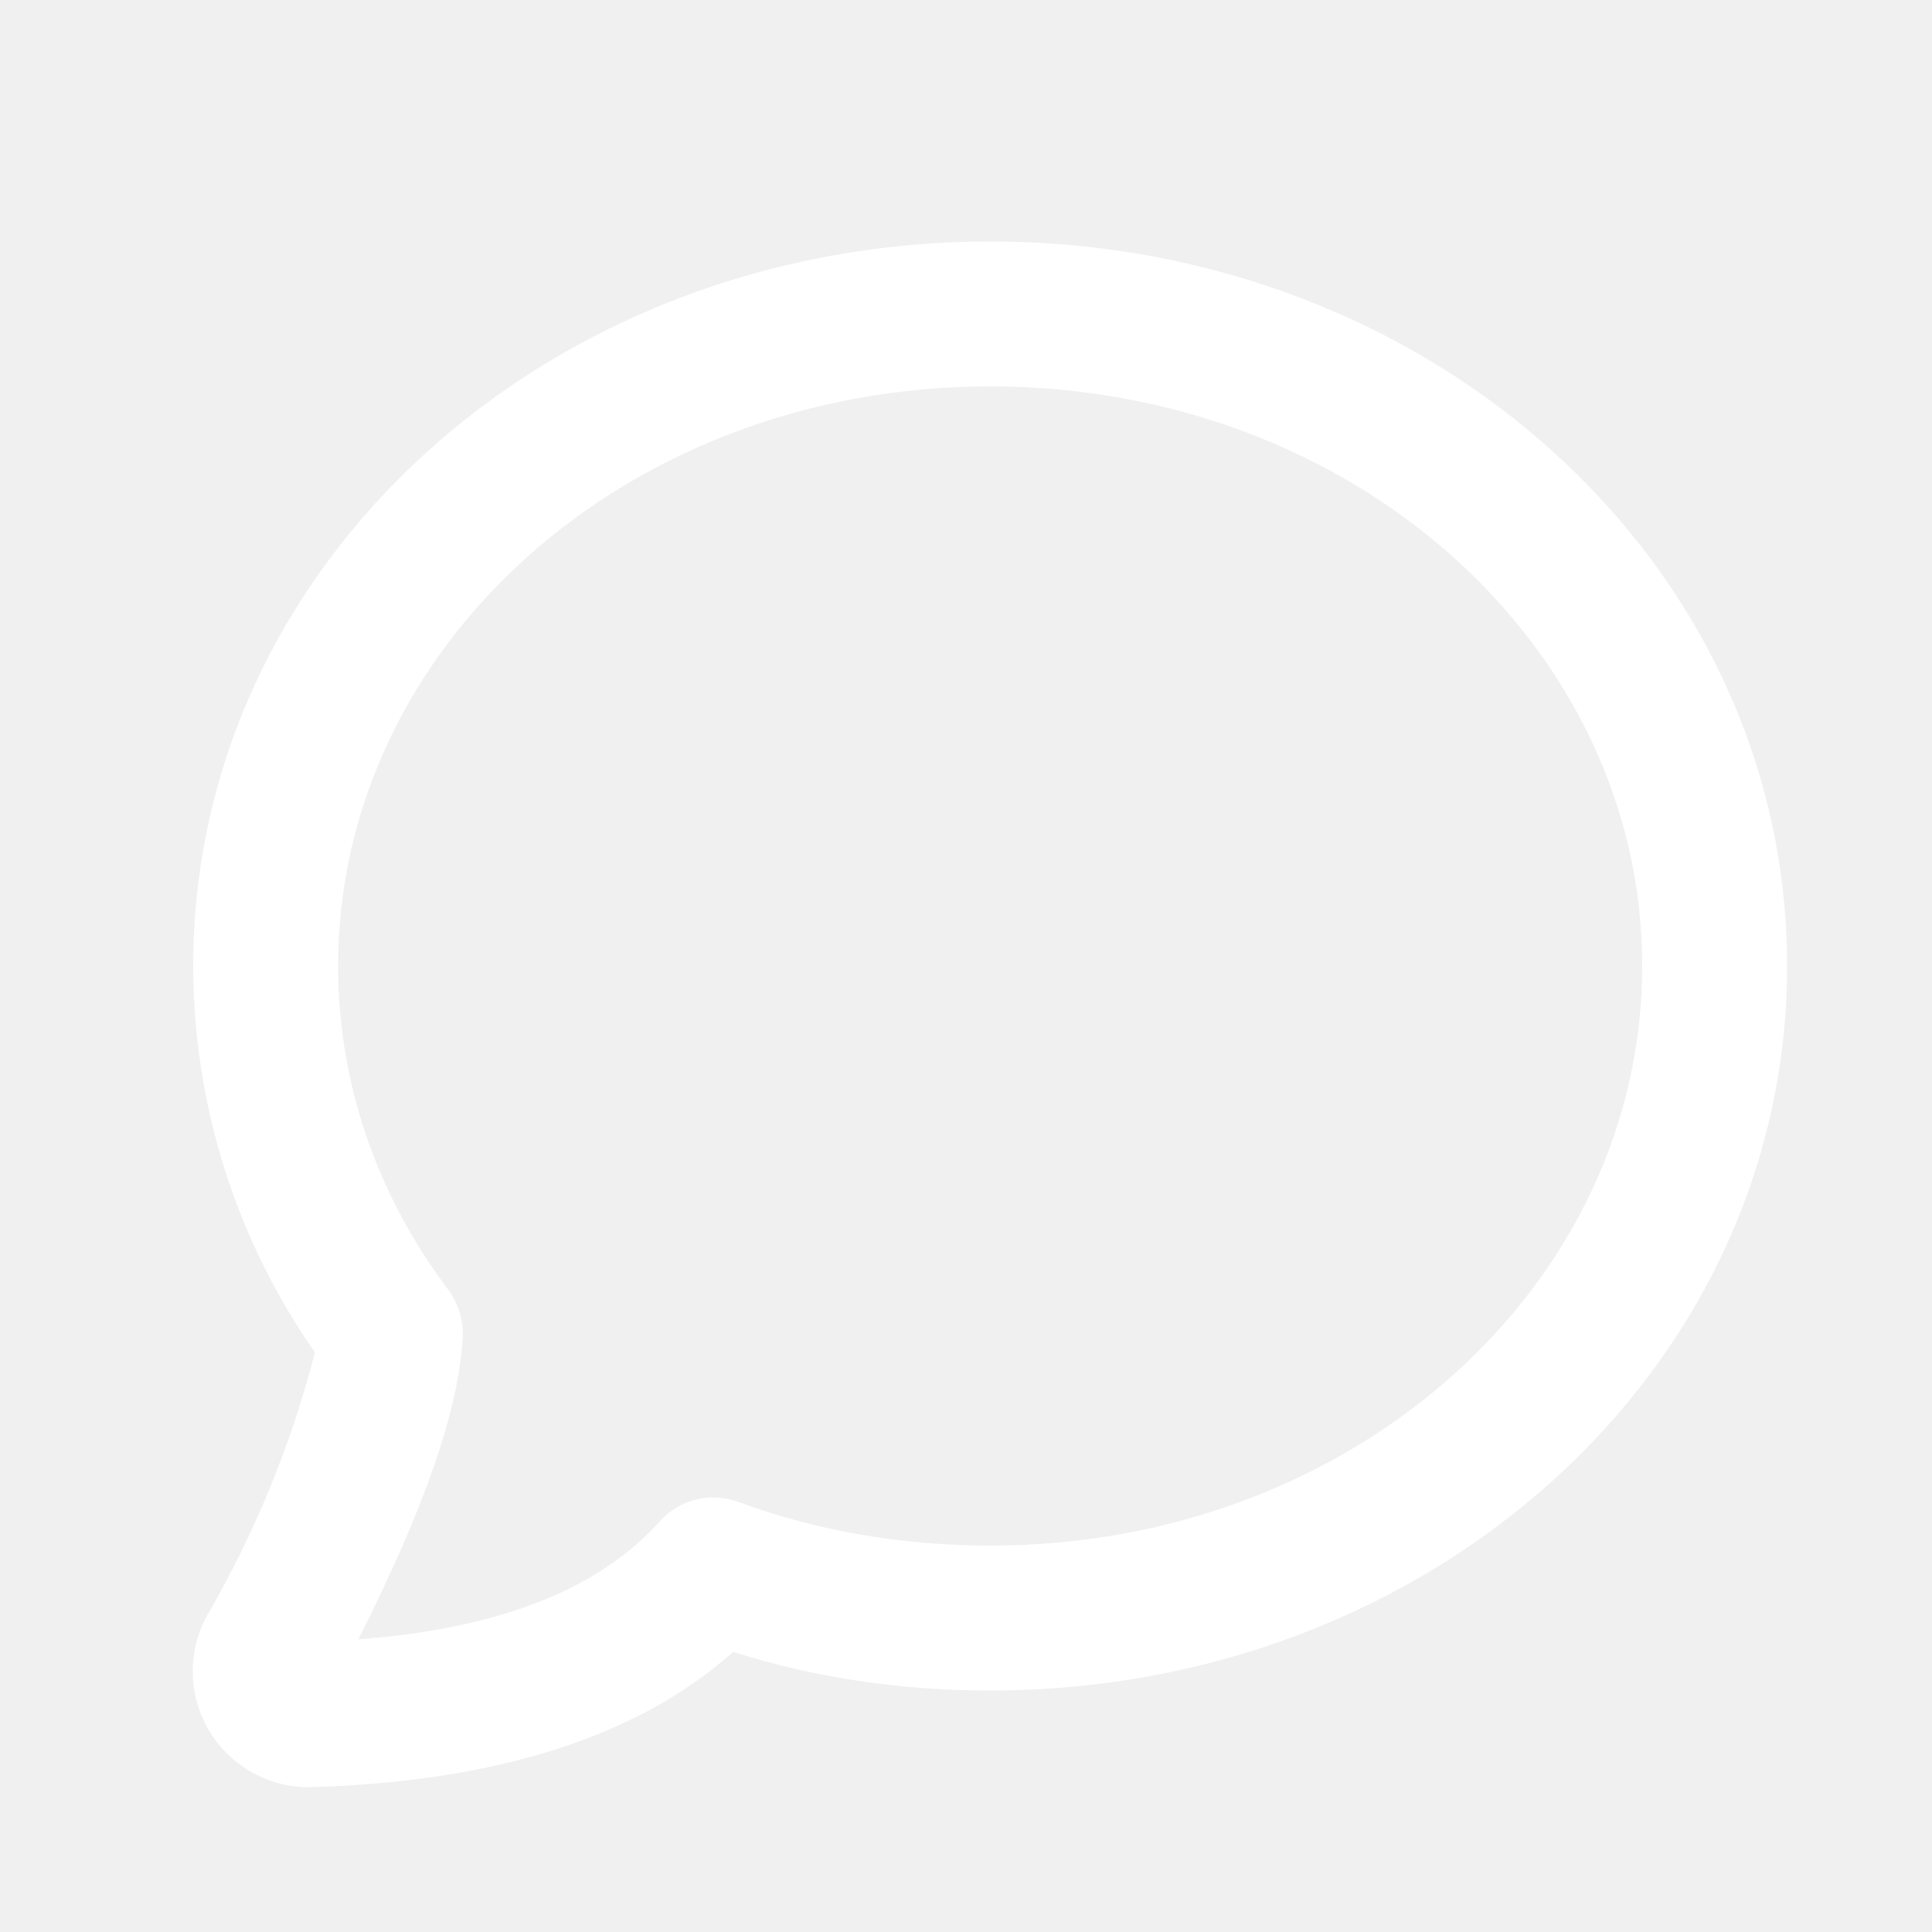
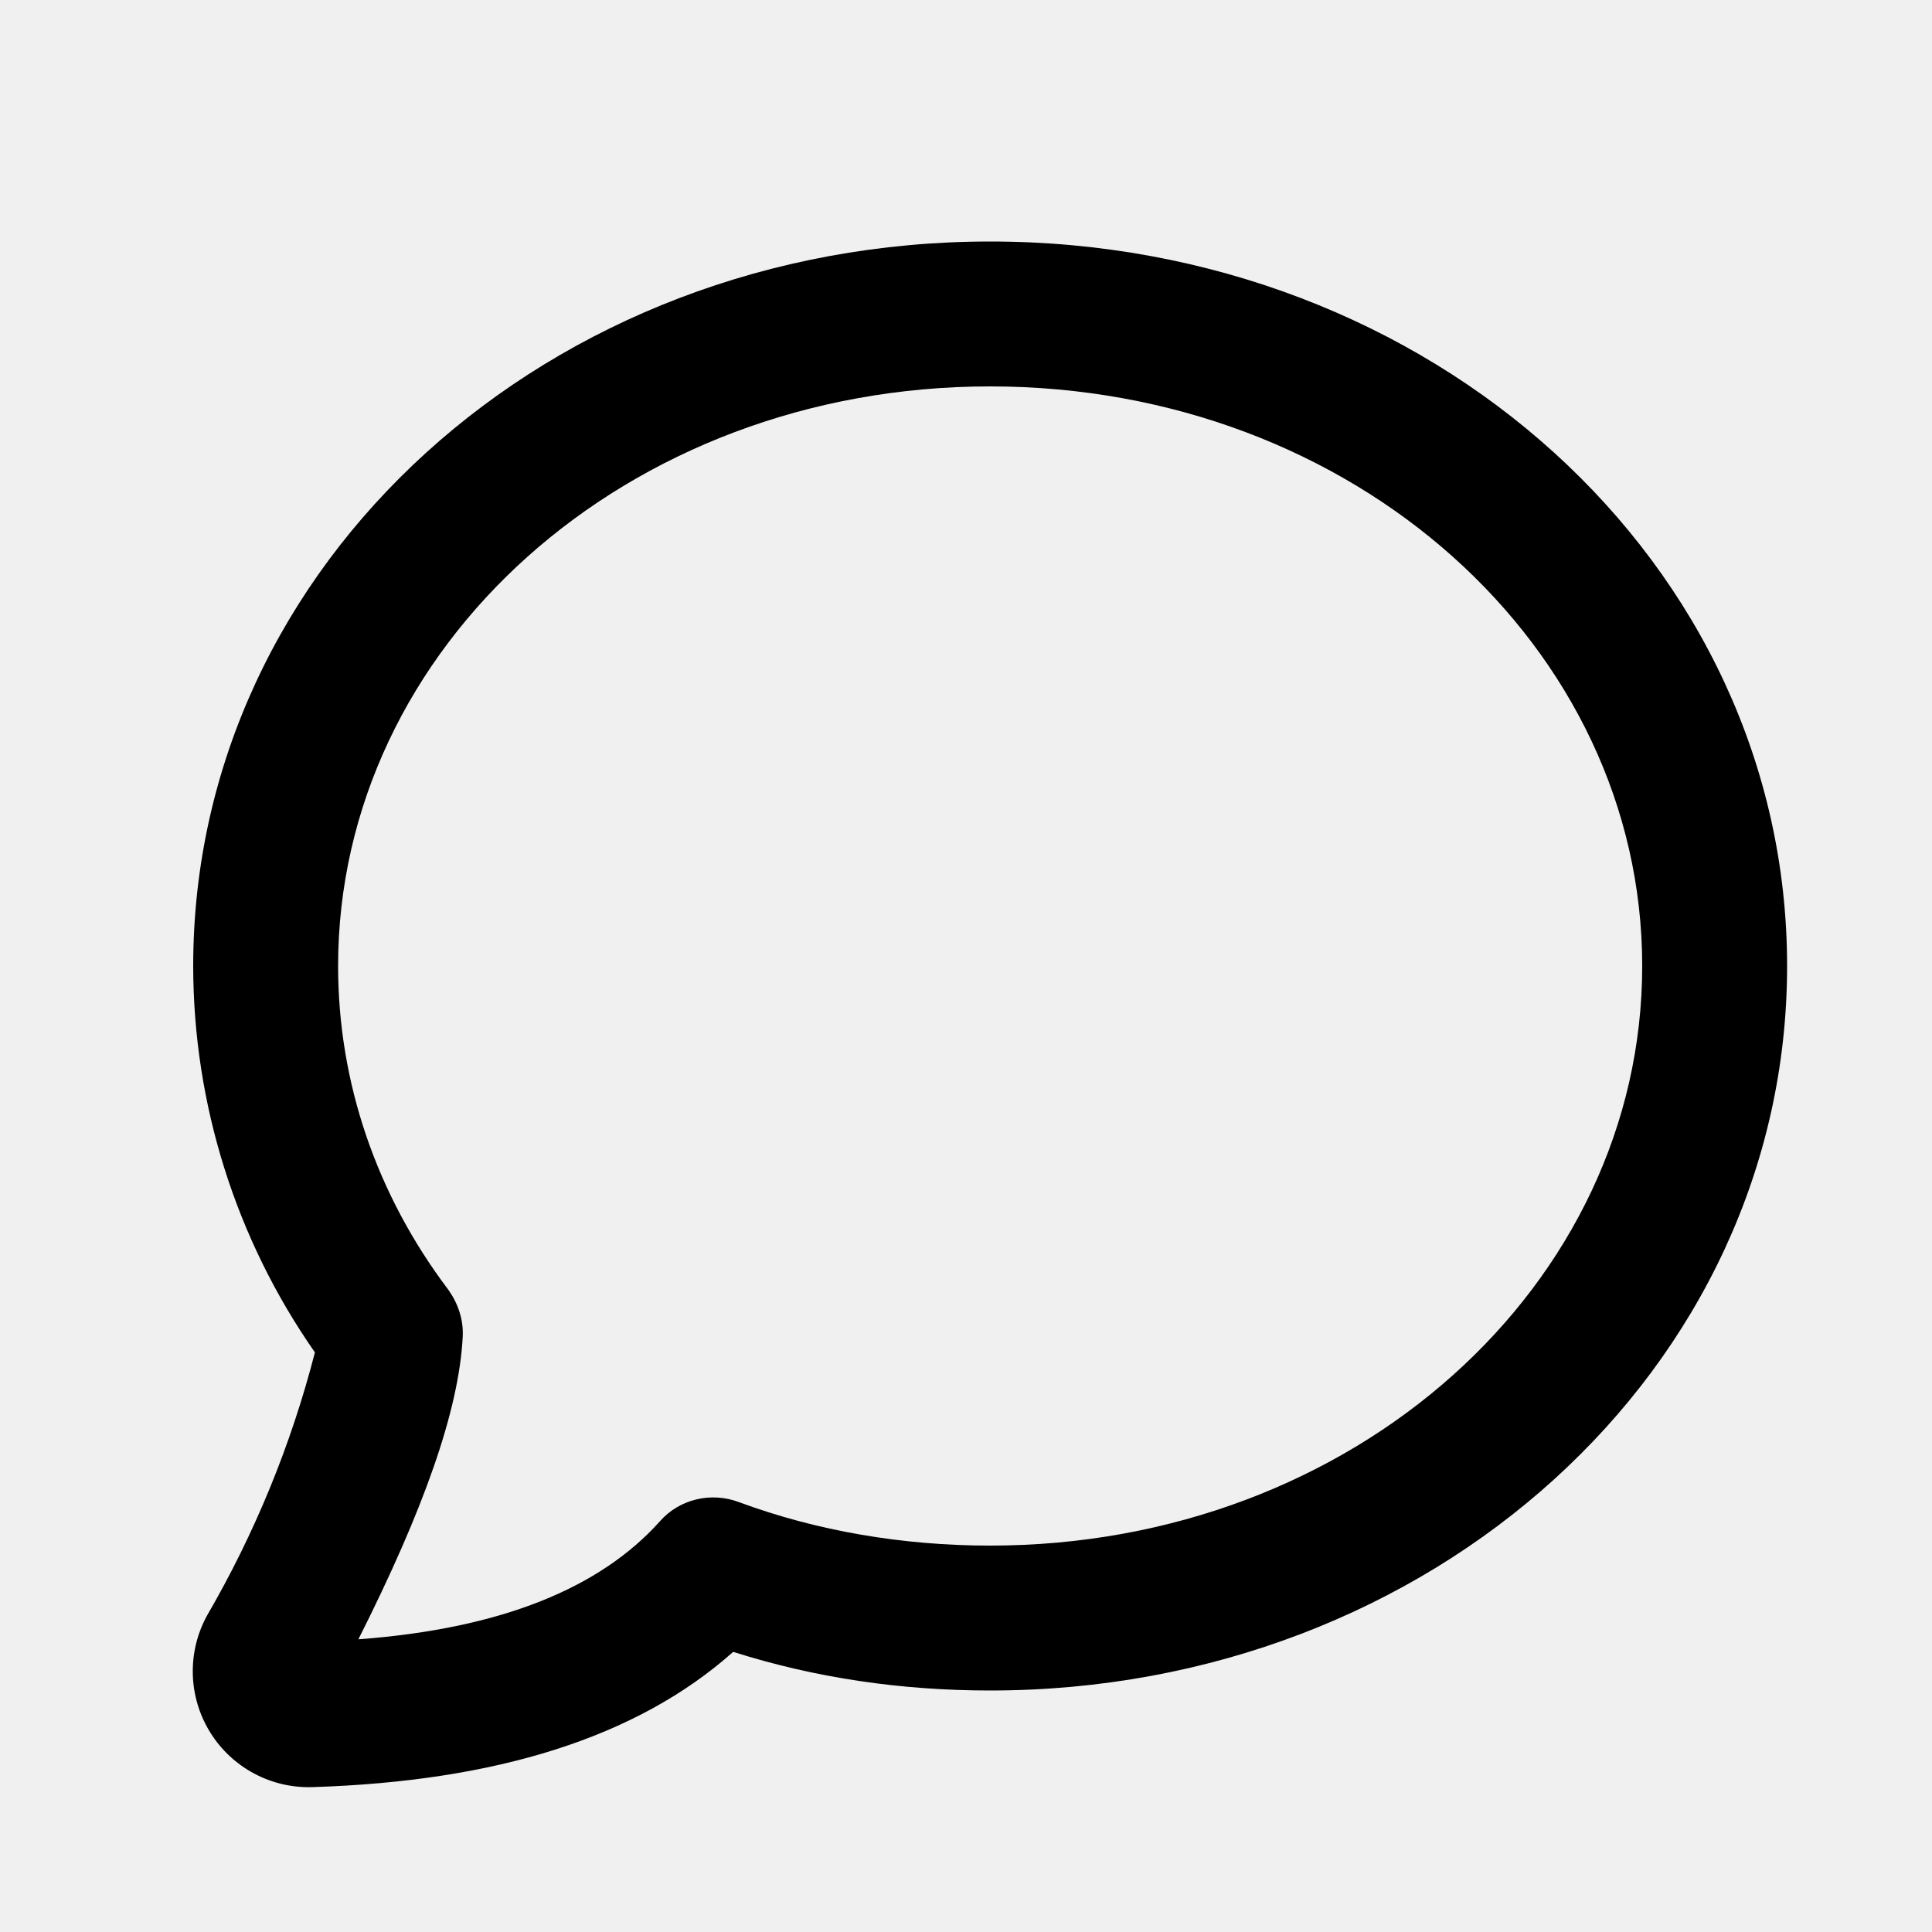
<svg xmlns="http://www.w3.org/2000/svg" width="31" height="31" viewBox="0 0 20 20">
  <g id="message_outline_20__Page-2" stroke="none" stroke-width="1" fill="none" fill-rule="evenodd">
    <g id="message_outline_20__message_outline_20">
      <path id="message_outline_20__Shape" opacity=".4" d="M0 0h20v20H0z">.</path>
-       <path d="M6.83 15.75c.2-.23.53-.31.82-.2.81.3 1.7.45 2.6.45 3.77 0 6.75-2.7 6.75-6s-2.98-6-6.75-6S3.5 6.7 3.5 10c0 1.21.4 2.37 1.14 3.35.1.14.16.31.15.49-.04.76-.4 1.78-1.08 3.13 1.48-.11 2.5-.53 3.12-1.22zM3.24 18.5a1.2 1.2 0 01-1.1-1.77A10.77 10.77 0 003.26 14 7 7 0 012 10c0-4.17 3.68-7.5 8.25-7.5S18.5 5.83 18.5 10s-3.68 7.5-8.25 7.5c-.92 0-1.81-.13-2.66-.4-1 .89-2.46 1.34-4.35 1.4z" id="message_outline_20__Icon-Color" fill="#ffffff">.</path>
+       <path d="M6.83 15.75c.2-.23.53-.31.82-.2.81.3 1.7.45 2.6.45 3.77 0 6.75-2.7 6.75-6s-2.98-6-6.75-6S3.5 6.7 3.5 10c0 1.21.4 2.37 1.14 3.35.1.14.16.31.15.49-.04.76-.4 1.78-1.08 3.13 1.48-.11 2.5-.53 3.12-1.22zM3.24 18.5a1.2 1.2 0 01-1.1-1.77A10.77 10.77 0 003.26 14 7 7 0 012 10c0-4.17 3.68-7.5 8.25-7.5S18.5 5.83 18.5 10s-3.68 7.5-8.25 7.5c-.92 0-1.81-.13-2.66-.4-1 .89-2.46 1.34-4.35 1.4z" id="message_outline_20__Icon-Color" fill="#000000">.</path>
    </g>
  </g>
</svg>
